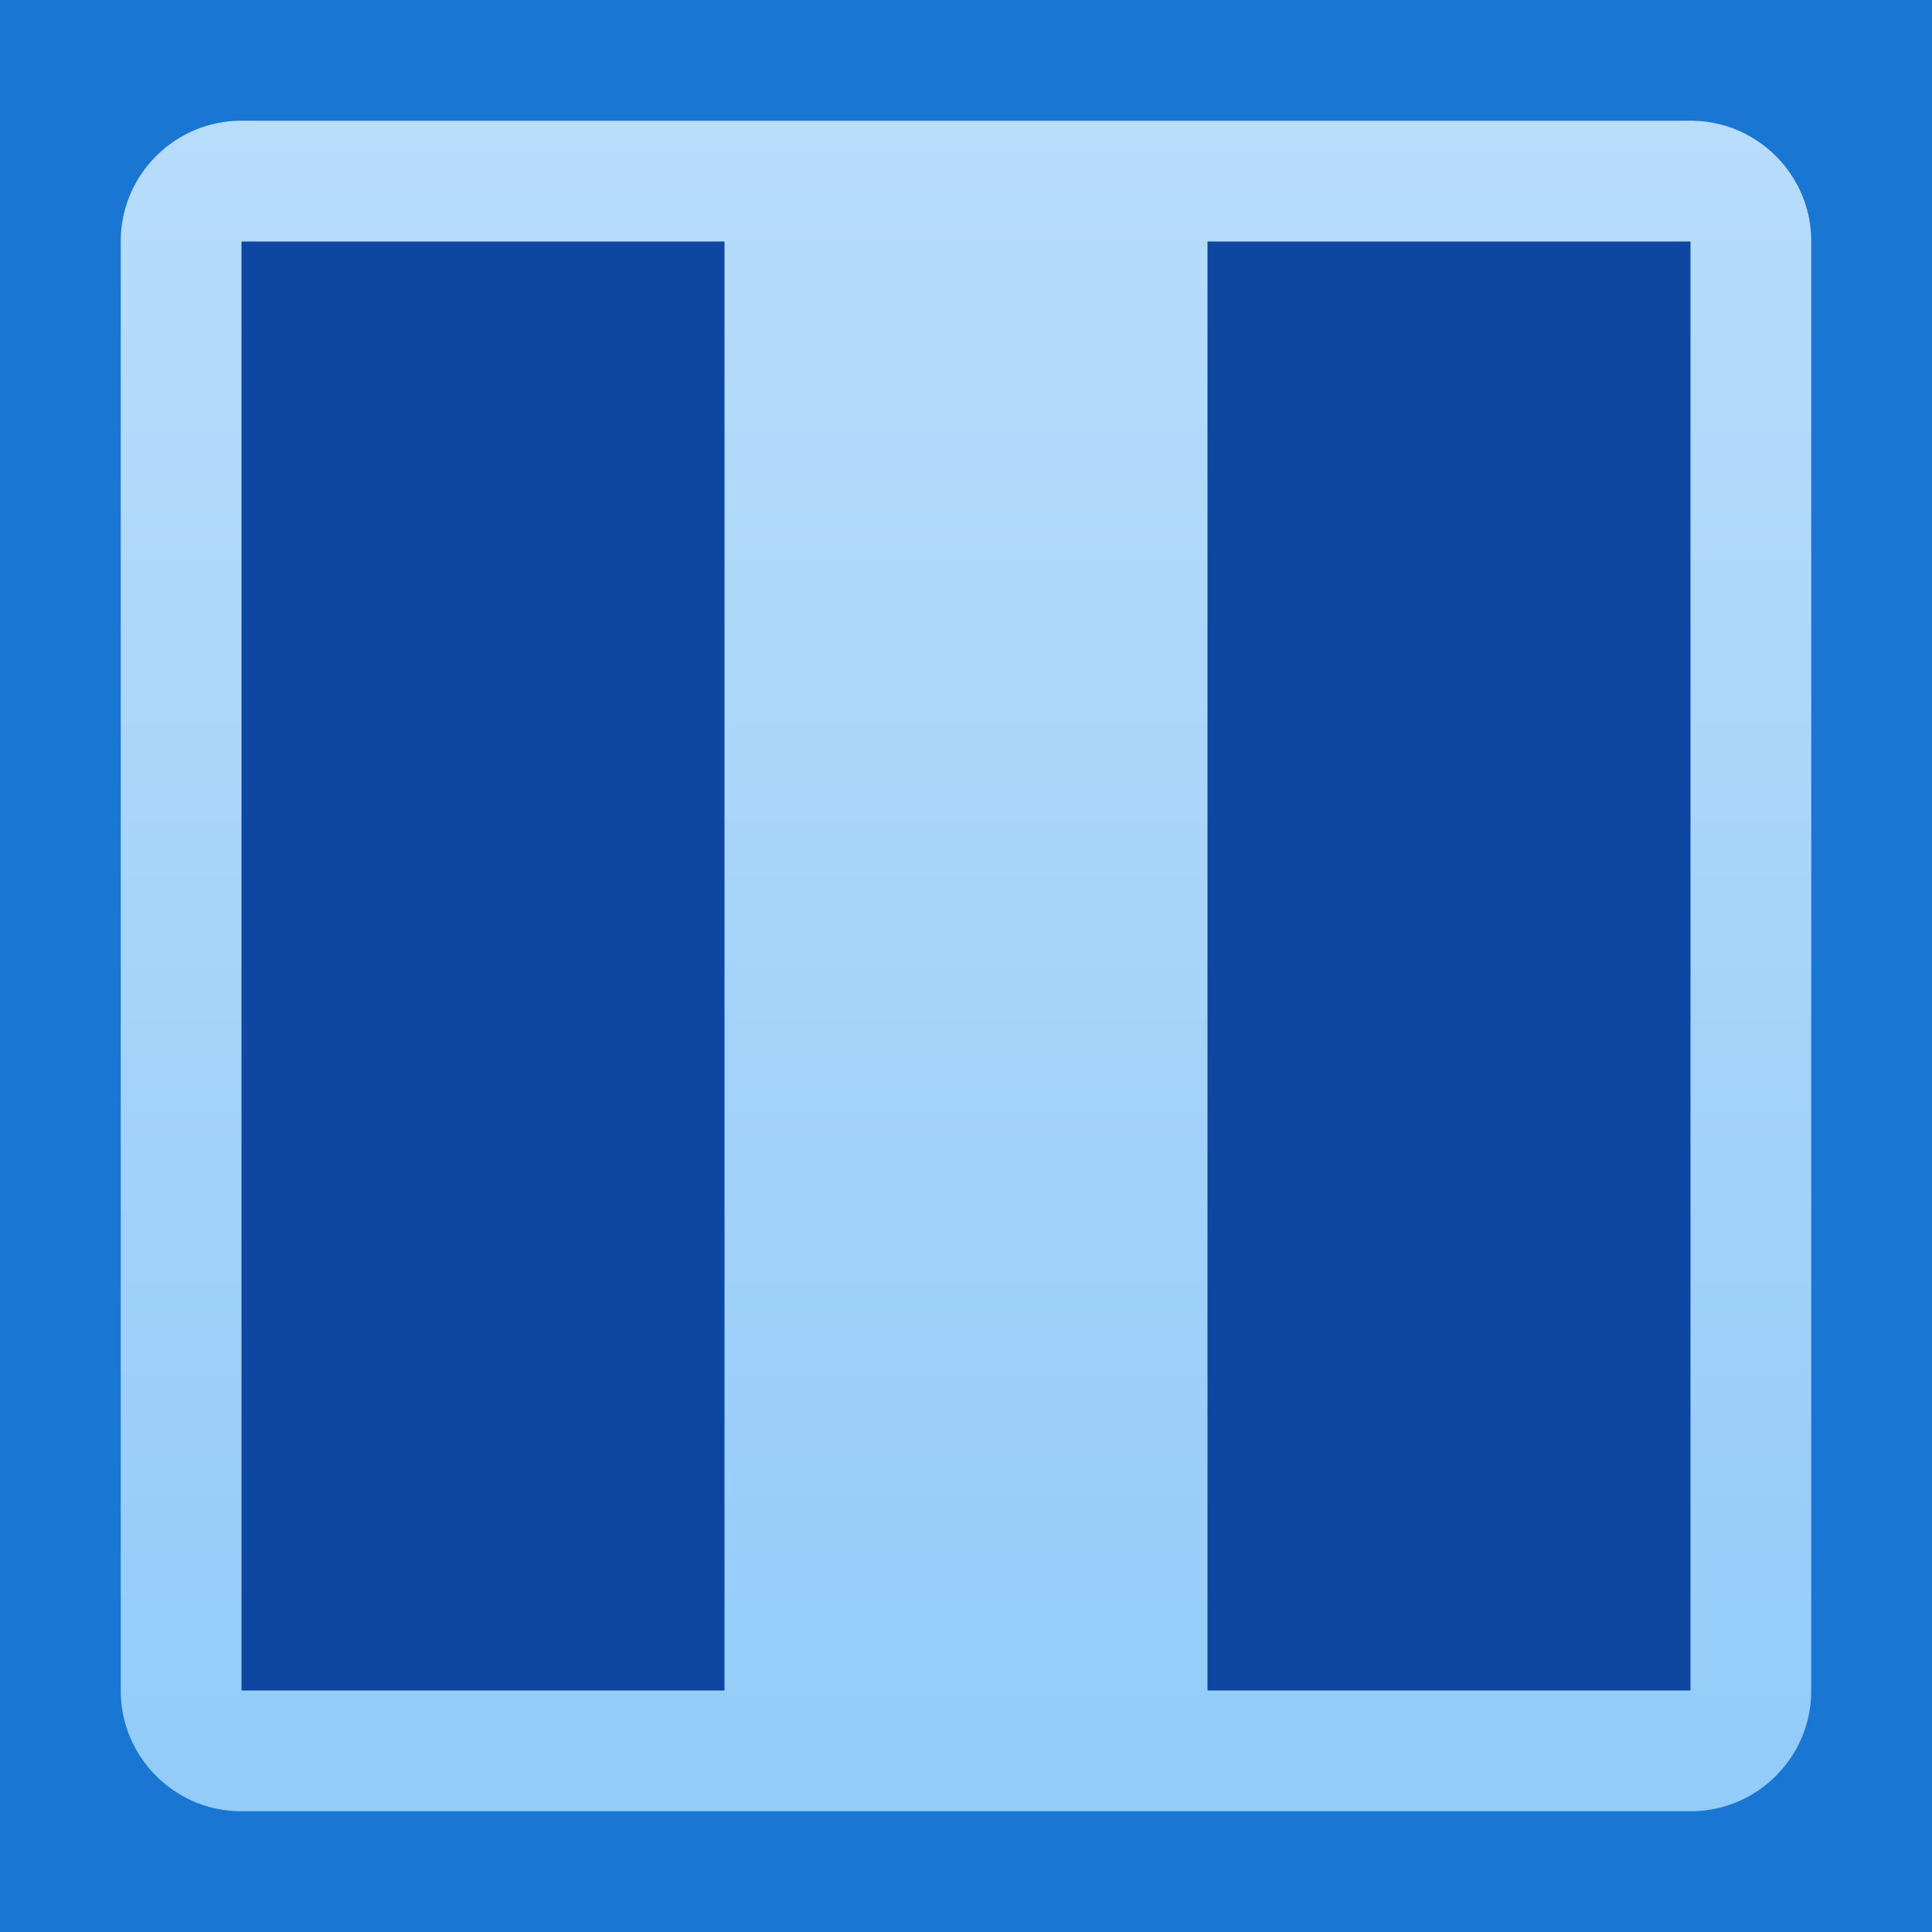
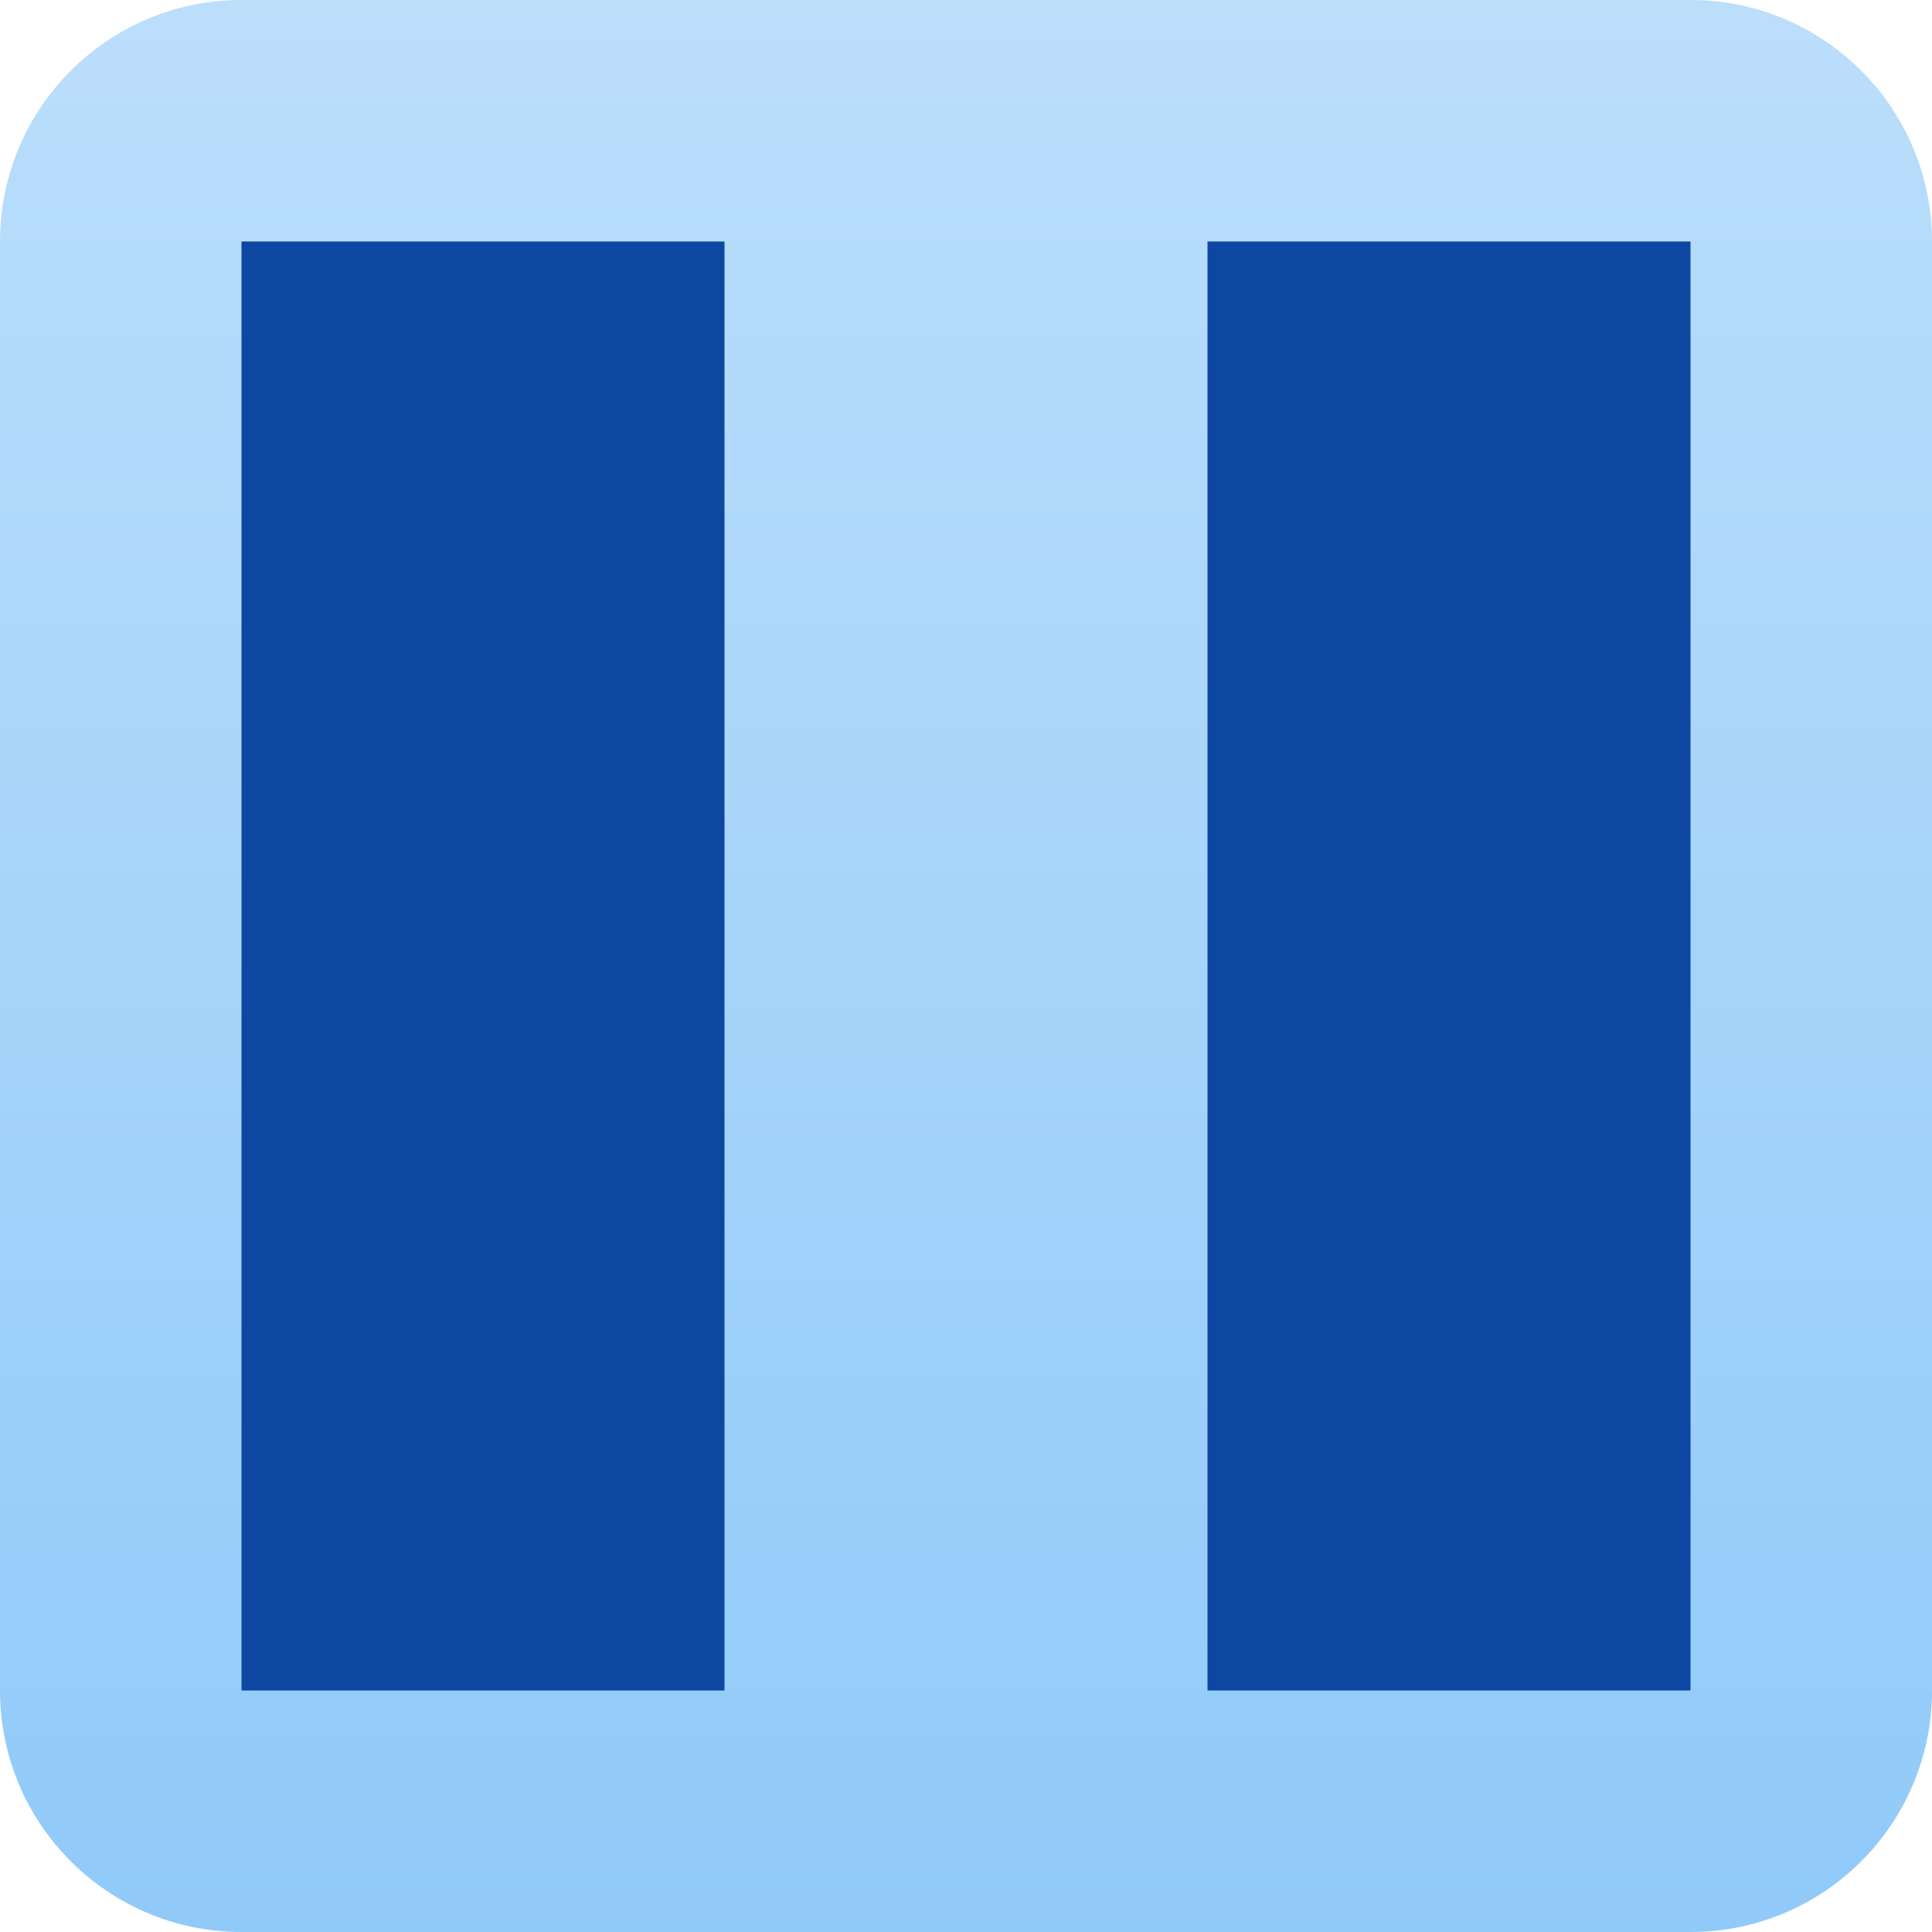
<svg xmlns="http://www.w3.org/2000/svg" viewBox="0 0 8 8">
  <defs>
    <linearGradient id="background" x1="0" y1="0" x2="0" y2="100%">
      <stop offset="0%" style="stop-color:#BBDEFB" />
      <stop offset="100%" style="stop-color:#90CAF9" />
    </linearGradient>
    <style type="text/css">
-       .background { fill: url(#background); stroke: #1976D2 /* Blue 700 */ }
-       .foreground { fill: #0D47A1 /* Blue 900 */ }
+       .background { fill: url(#background) }
+       .symbol { fill: #0D47A1 /* Blue 900 */ }
    </style>
  </defs>
  <rect class="background" x="0" y="0" width="8" height="8" rx="1" ry="1" />
-   <g class="foreground">
+   <g class="symbol">
    <rect x="1" y="1" width="2" height="6" />
    <rect x="5" y="1" width="2" height="6" />
  </g>
</svg>
